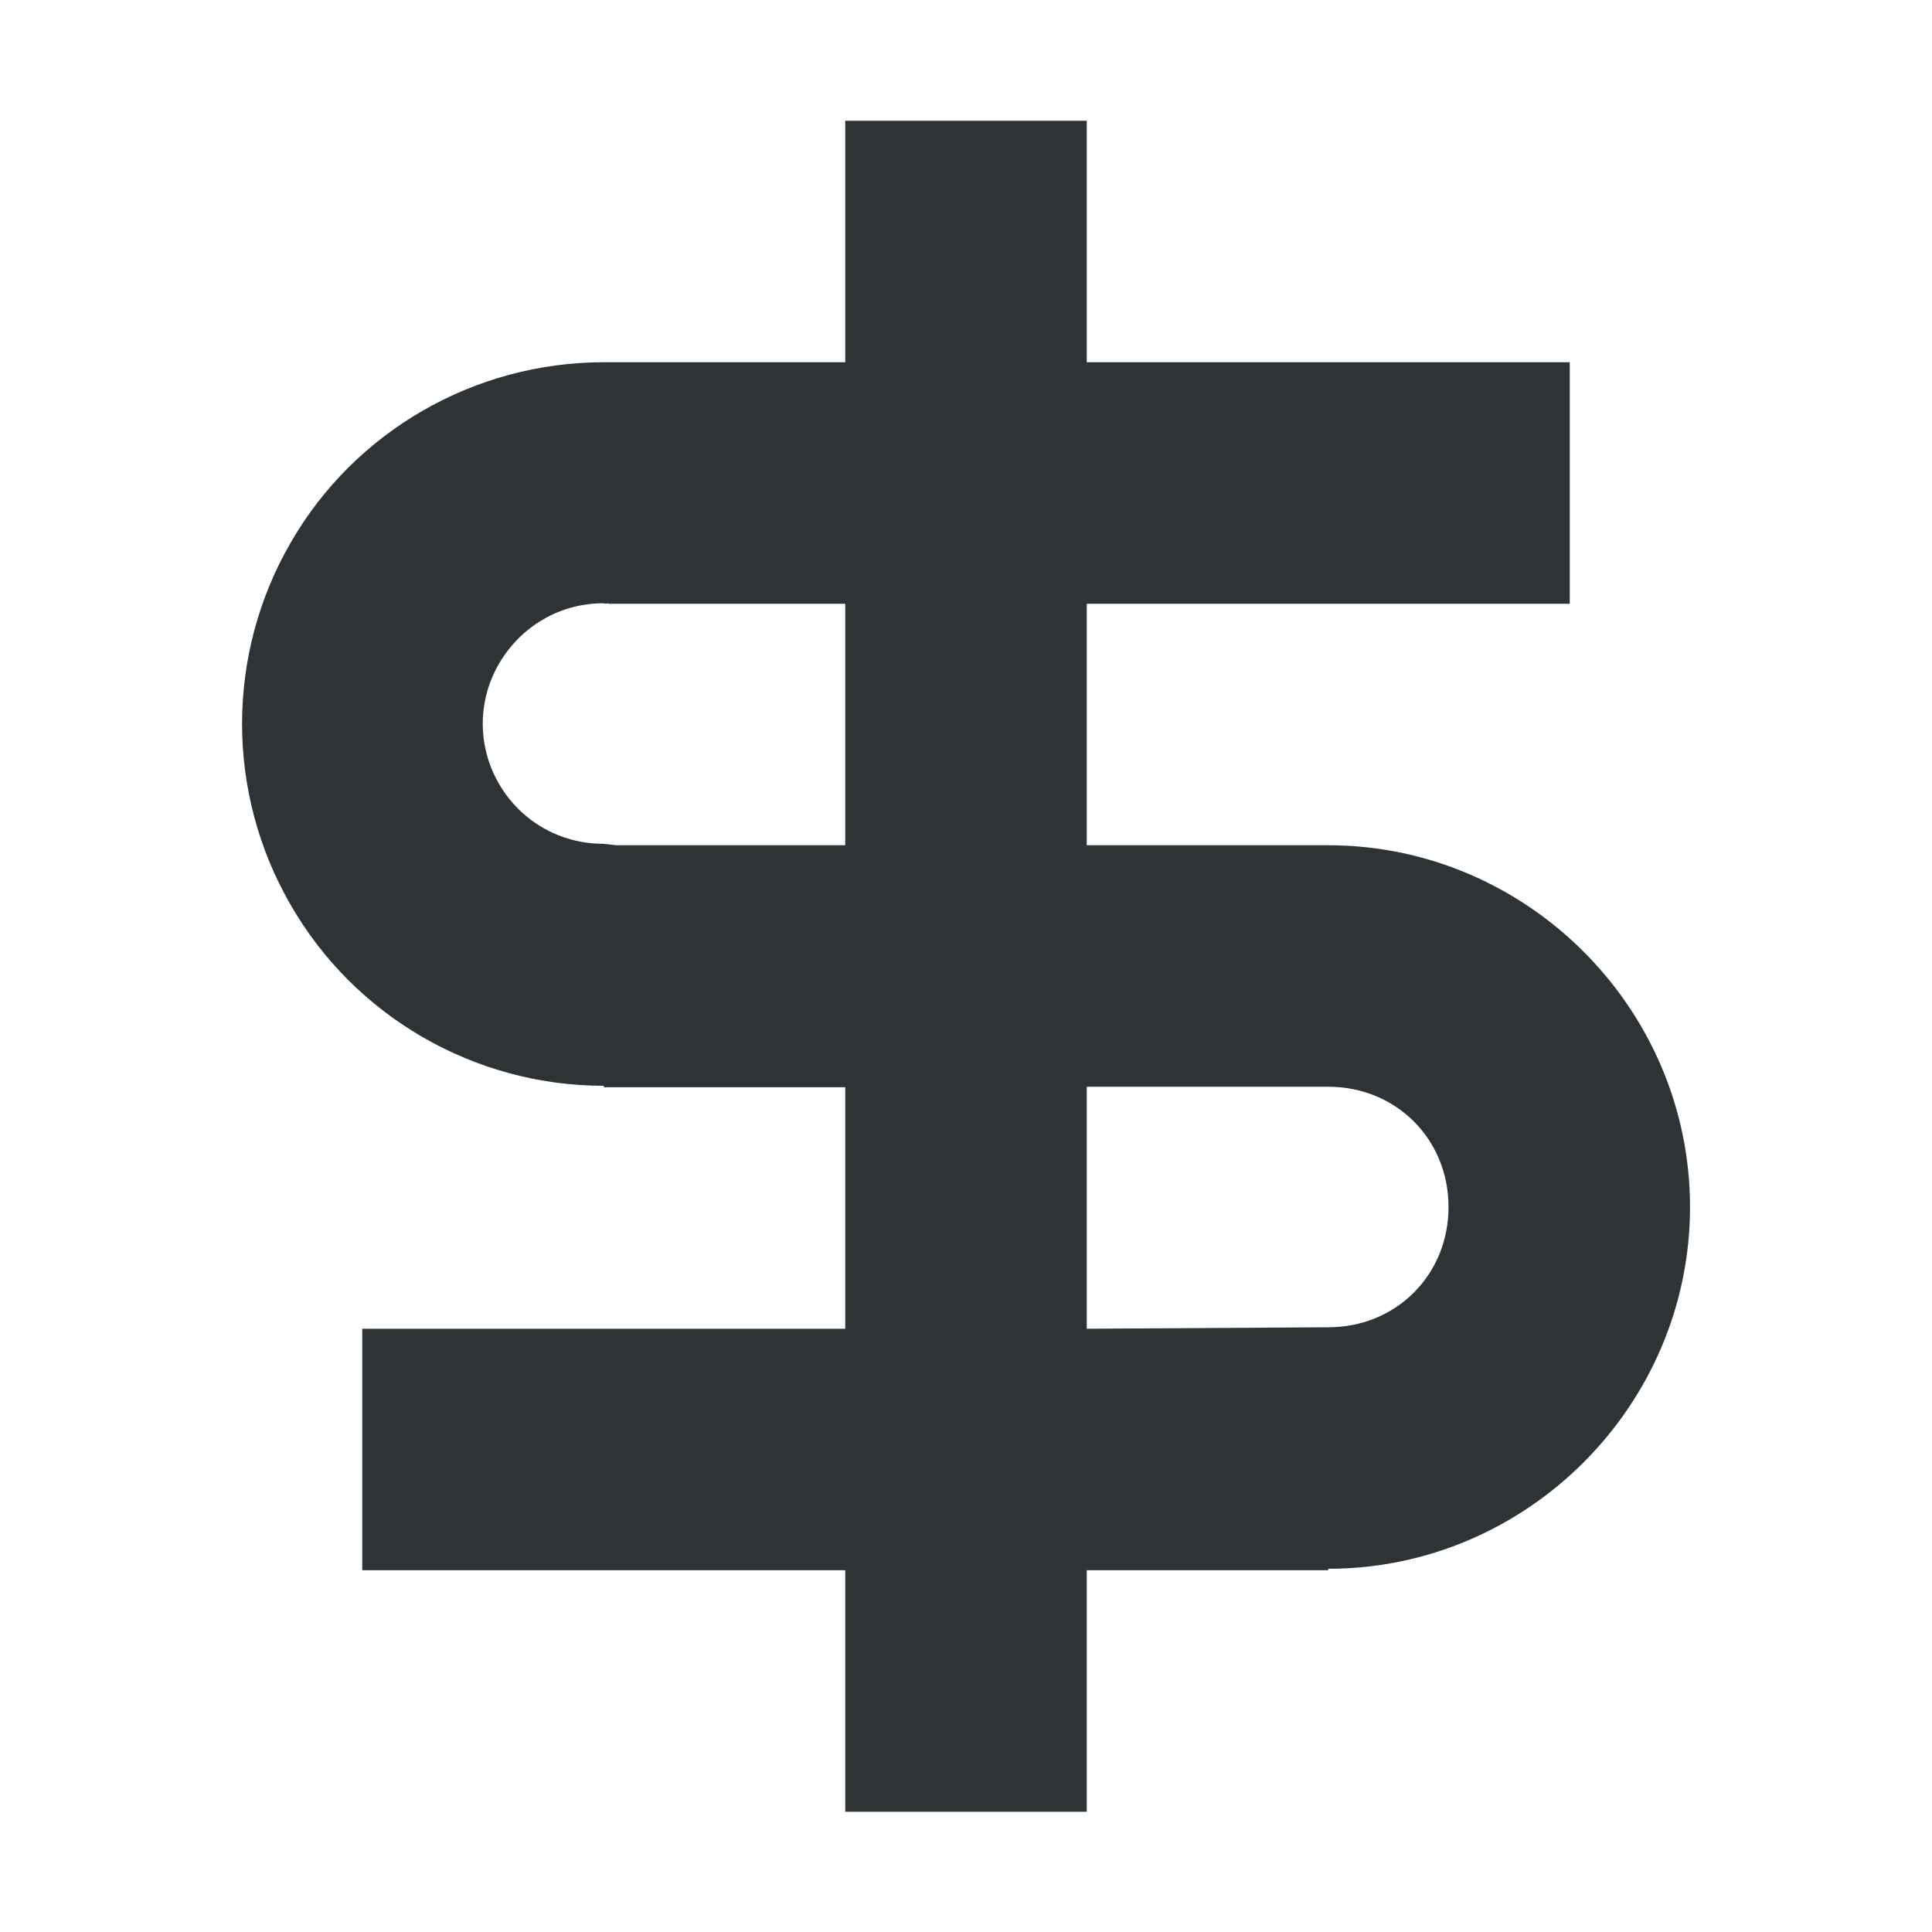
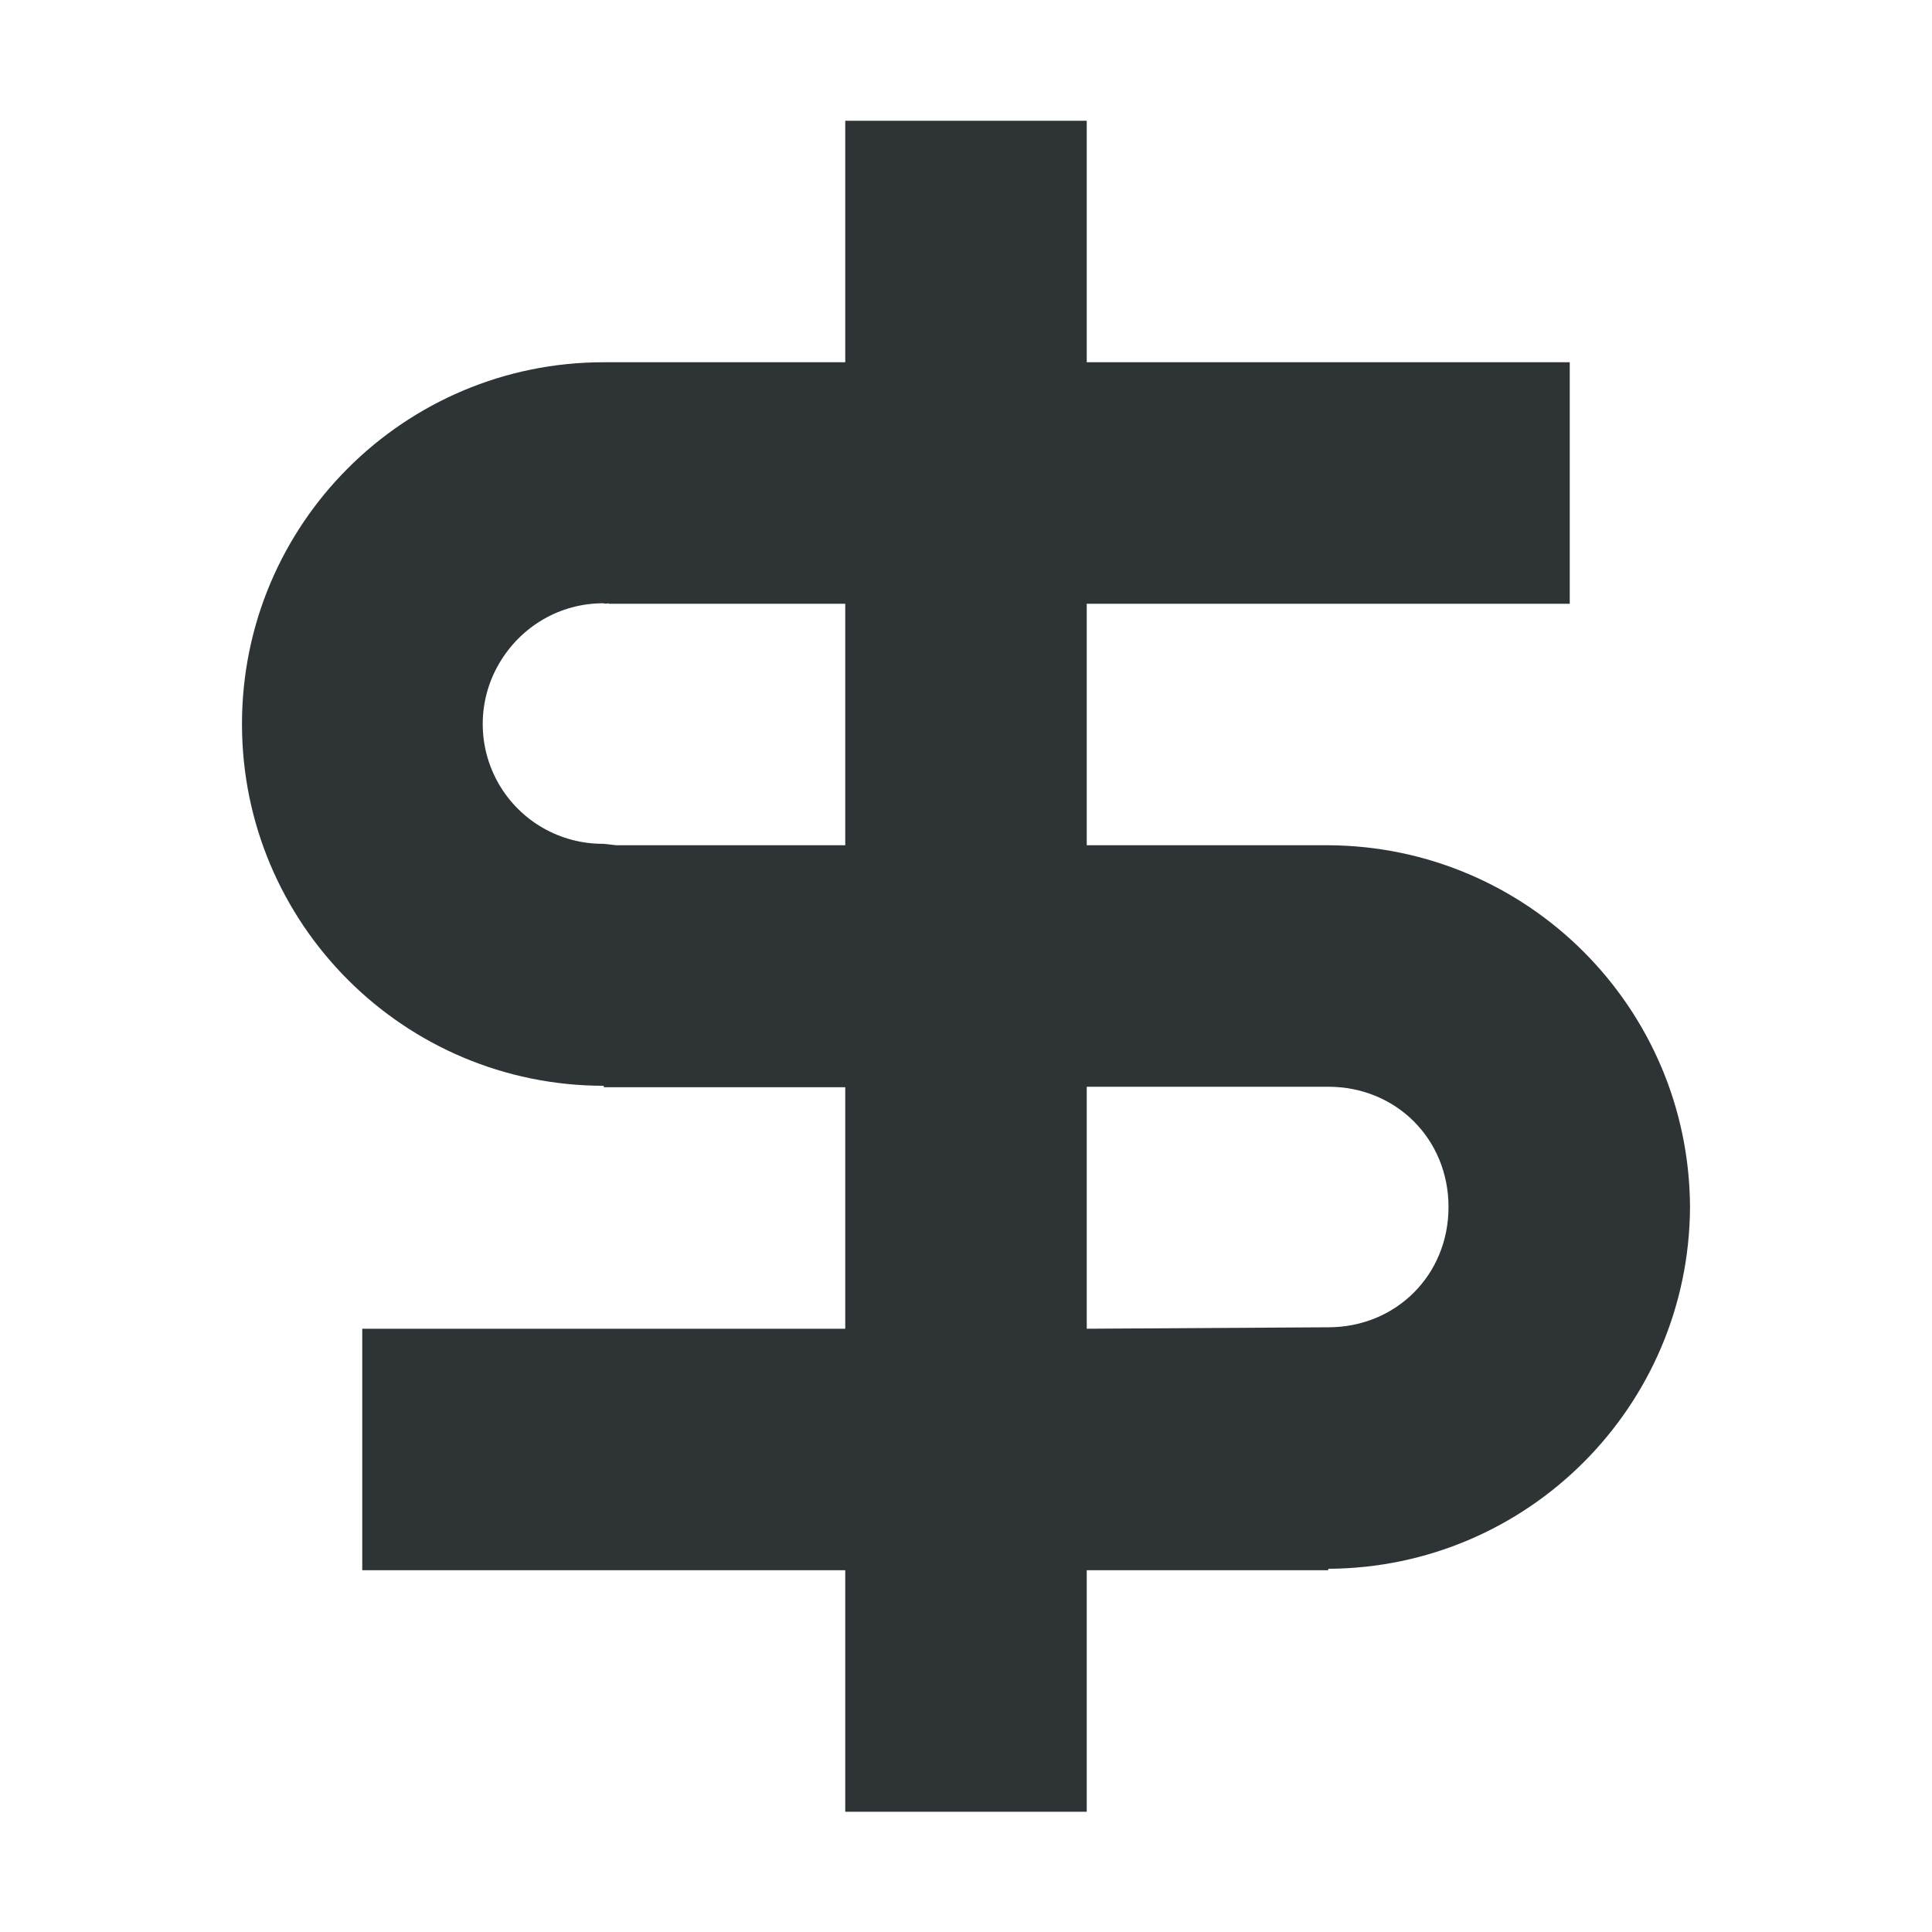
- <svg xmlns="http://www.w3.org/2000/svg" height="16px" viewBox="0 0 16 16" width="16px">
-   <filter id="a" height="100%" width="100%" x="0%" y="0%">
-     <feColorMatrix in="SourceGraphic" type="matrix" values="0 0 0 0 1 0 0 0 0 1 0 0 0 0 1 0 0 0 1 0" />
-   </filter>
-   <mask id="b">
-     <g filter="url(#a)">
-       <path d="m 0 0 h 16 v 16 h -16 z" fill-opacity="0.3" />
-     </g>
-   </mask>
-   <clipPath id="c">
-     <path d="m 0 0 h 1024 v 800 h -1024 z" />
-   </clipPath>
-   <mask id="d">
-     <g filter="url(#a)">
-       <path d="m 0 0 h 16 v 16 h -16 z" fill-opacity="0.05" />
-     </g>
-   </mask>
-   <clipPath id="e">
-     <path d="m 0 0 h 1024 v 800 h -1024 z" />
-   </clipPath>
-   <mask id="f">
-     <g filter="url(#a)">
-       <path d="m 0 0 h 16 v 16 h -16 z" fill-opacity="0.05" />
-     </g>
-   </mask>
-   <clipPath id="g">
-     <path d="m 0 0 h 1024 v 800 h -1024 z" />
-   </clipPath>
-   <mask id="h">
-     <g filter="url(#a)">
-       <path d="m 0 0 h 16 v 16 h -16 z" fill-opacity="0.05" />
-     </g>
-   </mask>
-   <clipPath id="i">
-     <path d="m 0 0 h 1024 v 800 h -1024 z" />
-   </clipPath>
-   <mask id="j">
-     <g filter="url(#a)">
-       <path d="m 0 0 h 16 v 16 h -16 z" fill-opacity="0.05" />
-     </g>
-   </mask>
-   <clipPath id="k">
-     <path d="m 0 0 h 1024 v 800 h -1024 z" />
-   </clipPath>
-   <mask id="l">
-     <g filter="url(#a)">
-       <path d="m 0 0 h 16 v 16 h -16 z" fill-opacity="0.05" />
-     </g>
-   </mask>
-   <clipPath id="m">
-     <path d="m 0 0 h 1024 v 800 h -1024 z" />
-   </clipPath>
-   <mask id="n">
-     <g filter="url(#a)">
-       <path d="m 0 0 h 16 v 16 h -16 z" fill-opacity="0.05" />
-     </g>
-   </mask>
-   <clipPath id="o">
-     <path d="m 0 0 h 1024 v 800 h -1024 z" />
-   </clipPath>
-   <mask id="p">
-     <g filter="url(#a)">
-       <path d="m 0 0 h 16 v 16 h -16 z" fill-opacity="0.3" />
-     </g>
-   </mask>
-   <clipPath id="q">
-     <path d="m 0 0 h 1024 v 800 h -1024 z" />
-   </clipPath>
-   <mask id="r">
-     <g filter="url(#a)">
-       <path d="m 0 0 h 16 v 16 h -16 z" fill-opacity="0.5" />
-     </g>
-   </mask>
-   <clipPath id="s">
-     <path d="m 0 0 h 1024 v 800 h -1024 z" />
-   </clipPath>
-   <mask id="t">
-     <g filter="url(#a)">
-       <path d="m 0 0 h 16 v 16 h -16 z" fill-opacity="0.4" />
-     </g>
-   </mask>
-   <clipPath id="u">
-     <path d="m 0 0 h 1024 v 800 h -1024 z" />
-   </clipPath>
-   <mask id="v">
-     <g filter="url(#a)">
-       <path d="m 0 0 h 16 v 16 h -16 z" fill-opacity="0.4" />
-     </g>
-   </mask>
-   <clipPath id="w">
-     <path d="m 0 0 h 1024 v 800 h -1024 z" />
-   </clipPath>
-   <mask id="x">
-     <g filter="url(#a)">
-       <path d="m 0 0 h 16 v 16 h -16 z" fill-opacity="0.5" />
-     </g>
-   </mask>
-   <clipPath id="y">
-     <path d="m 0 0 h 1024 v 800 h -1024 z" />
-   </clipPath>
-   <mask id="z">
-     <g filter="url(#a)">
-       <path d="m 0 0 h 16 v 16 h -16 z" fill-opacity="0.5" />
-     </g>
-   </mask>
-   <clipPath id="A">
-     <path d="m 0 0 h 1024 v 800 h -1024 z" />
-   </clipPath>
-   <g clip-path="url(#c)" mask="url(#b)" transform="matrix(1 0 0 1 -220 -40)">
-     <path d="m 562.461 212.059 h 10.449 c -1.184 0.492 -1.297 2.461 0 3 h -10.449 z m 0 0" fill="#2e3436" />
-   </g>
-   <g clip-path="url(#e)" mask="url(#d)" transform="matrix(1 0 0 1 -220 -40)">
-     <path d="m 16 632 h 1 v 1 h -1 z m 0 0" fill="#2e3436" fill-rule="evenodd" />
-   </g>
-   <g clip-path="url(#g)" mask="url(#f)" transform="matrix(1 0 0 1 -220 -40)">
-     <path d="m 17 631 h 1 v 1 h -1 z m 0 0" fill="#2e3436" fill-rule="evenodd" />
-   </g>
-   <g clip-path="url(#i)" mask="url(#h)" transform="matrix(1 0 0 1 -220 -40)">
-     <path d="m 18 634 h 1 v 1 h -1 z m 0 0" fill="#2e3436" fill-rule="evenodd" />
-   </g>
-   <g clip-path="url(#k)" mask="url(#j)" transform="matrix(1 0 0 1 -220 -40)">
-     <path d="m 16 634 h 1 v 1 h -1 z m 0 0" fill="#2e3436" fill-rule="evenodd" />
-   </g>
-   <g clip-path="url(#m)" mask="url(#l)" transform="matrix(1 0 0 1 -220 -40)">
-     <path d="m 17 635 h 1 v 1 h -1 z m 0 0" fill="#2e3436" fill-rule="evenodd" />
-   </g>
-   <g clip-path="url(#o)" mask="url(#n)" transform="matrix(1 0 0 1 -220 -40)">
-     <path d="m 19 635 h 1 v 1 h -1 z m 0 0" fill="#2e3436" fill-rule="evenodd" />
-   </g>
-   <g clip-path="url(#q)" mask="url(#p)" transform="matrix(1 0 0 1 -220 -40)">
-     <path d="m 136 660 v 7 h 7 v -7 z m 0 0" fill="#2e3436" />
-   </g>
-   <g clip-path="url(#s)" mask="url(#r)" transform="matrix(1 0 0 1 -220 -40)">
-     <path d="m 199 642 h 3 v 12 h -3 z m 0 0" fill="#2e3436" />
-   </g>
-   <g clip-path="url(#u)" mask="url(#t)" transform="matrix(1 0 0 1 -220 -40)">
-     <path d="m 209.5 144.16 c 0.277 0 0.5 0.223 0.5 0.5 v 1 c 0 0.277 -0.223 0.5 -0.5 0.5 s -0.5 -0.223 -0.5 -0.5 v -1 c 0 -0.277 0.223 -0.5 0.5 -0.5 z m 0 0" fill="#2e3436" />
-   </g>
-   <g clip-path="url(#w)" mask="url(#v)" transform="matrix(1 0 0 1 -220 -40)">
-     <path d="m 206.5 144.16 c 0.277 0 0.5 0.223 0.5 0.5 v 1 c 0 0.277 -0.223 0.5 -0.5 0.5 s -0.5 -0.223 -0.5 -0.5 v -1 c 0 -0.277 0.223 -0.5 0.5 -0.5 z m 0 0" fill="#2e3436" />
-   </g>
-   <g clip-path="url(#y)" mask="url(#x)" transform="matrix(1 0 0 1 -220 -40)">
-     <path d="m 229.5 143.16 c -0.547 0 -1 0.457 -1 1 c 0 0.547 0.453 1 1 1 s 1 -0.453 1 -1 c 0 -0.543 -0.453 -1 -1 -1 z m 0 0" fill="#2e3436" />
-   </g>
-   <g clip-path="url(#A)" mask="url(#z)" transform="matrix(1 0 0 1 -220 -40)">
-     <path d="m 226.453 143.16 c -0.52 0 -0.953 0.434 -0.953 0.953 v 0.094 c 0 0.52 0.434 0.953 0.953 0.953 h 0.094 c 0.52 0 0.953 -0.434 0.953 -0.953 v -0.094 c 0 -0.52 -0.434 -0.953 -0.953 -0.953 z m 0 0" fill="#2e3436" />
-   </g>
-   <path d="m 7 1 v 2 h -2 c -1.07 0 -2.062 0.57 -2.594 1.496 c -0.535 0.926 -0.535 2.07 0 2.996 c 0.531 0.926 1.523 1.5 2.594 1.5 v 0.012 h 2 v 2 h -4 v 2 h 4 v 2 h 2 v -2 h 2 v -0.012 c 1.645 0 2.996 -1.352 2.996 -2.996 c 0 -1.645 -1.352 -2.996 -2.996 -2.996 h -2 v -2 h 4 v -2 h -4 v -2 z m -1.961 4 h 1.961 v 2 h -1.895 c -0.039 -0.004 -0.074 -0.008 -0.109 -0.012 c -0.359 0 -0.684 -0.188 -0.863 -0.496 c -0.18 -0.309 -0.18 -0.688 0 -0.996 c 0.18 -0.309 0.504 -0.5 0.863 -0.5 c 0.016 0.004 0.027 0.004 0.043 0 z m 3.961 4 h 2 c 0.562 0 0.996 0.434 0.996 0.996 s -0.434 0.996 -0.996 0.996 l -2 0.012 z m 0 0" fill="#2e3436" />
+ <svg xmlns="http://www.w3.org/2000/svg" height="16" width="16">
+   <path d="M7 1v2H5a2.996 2.996 0 0 0 0 5.992v.012h2v2H3v2h4v2h2v-2h2v-.012a3.01 3.01 0 0 0 2.996-2.996A3.01 3.01 0 0 0 11 7H9V5h4V3H9V1zM5.04 5H7v2H5.105a9.66 9.66 0 0 1-.109-.012.992.992 0 0 1-.863-1.492c.18-.309.504-.5.863-.5a.08.08 0 0 0 .043 0zM9 9h2c.563 0 .996.434.996.996s-.434.996-.996.996l-2 .012zm0 0" fill="#2e3436" />
</svg>
